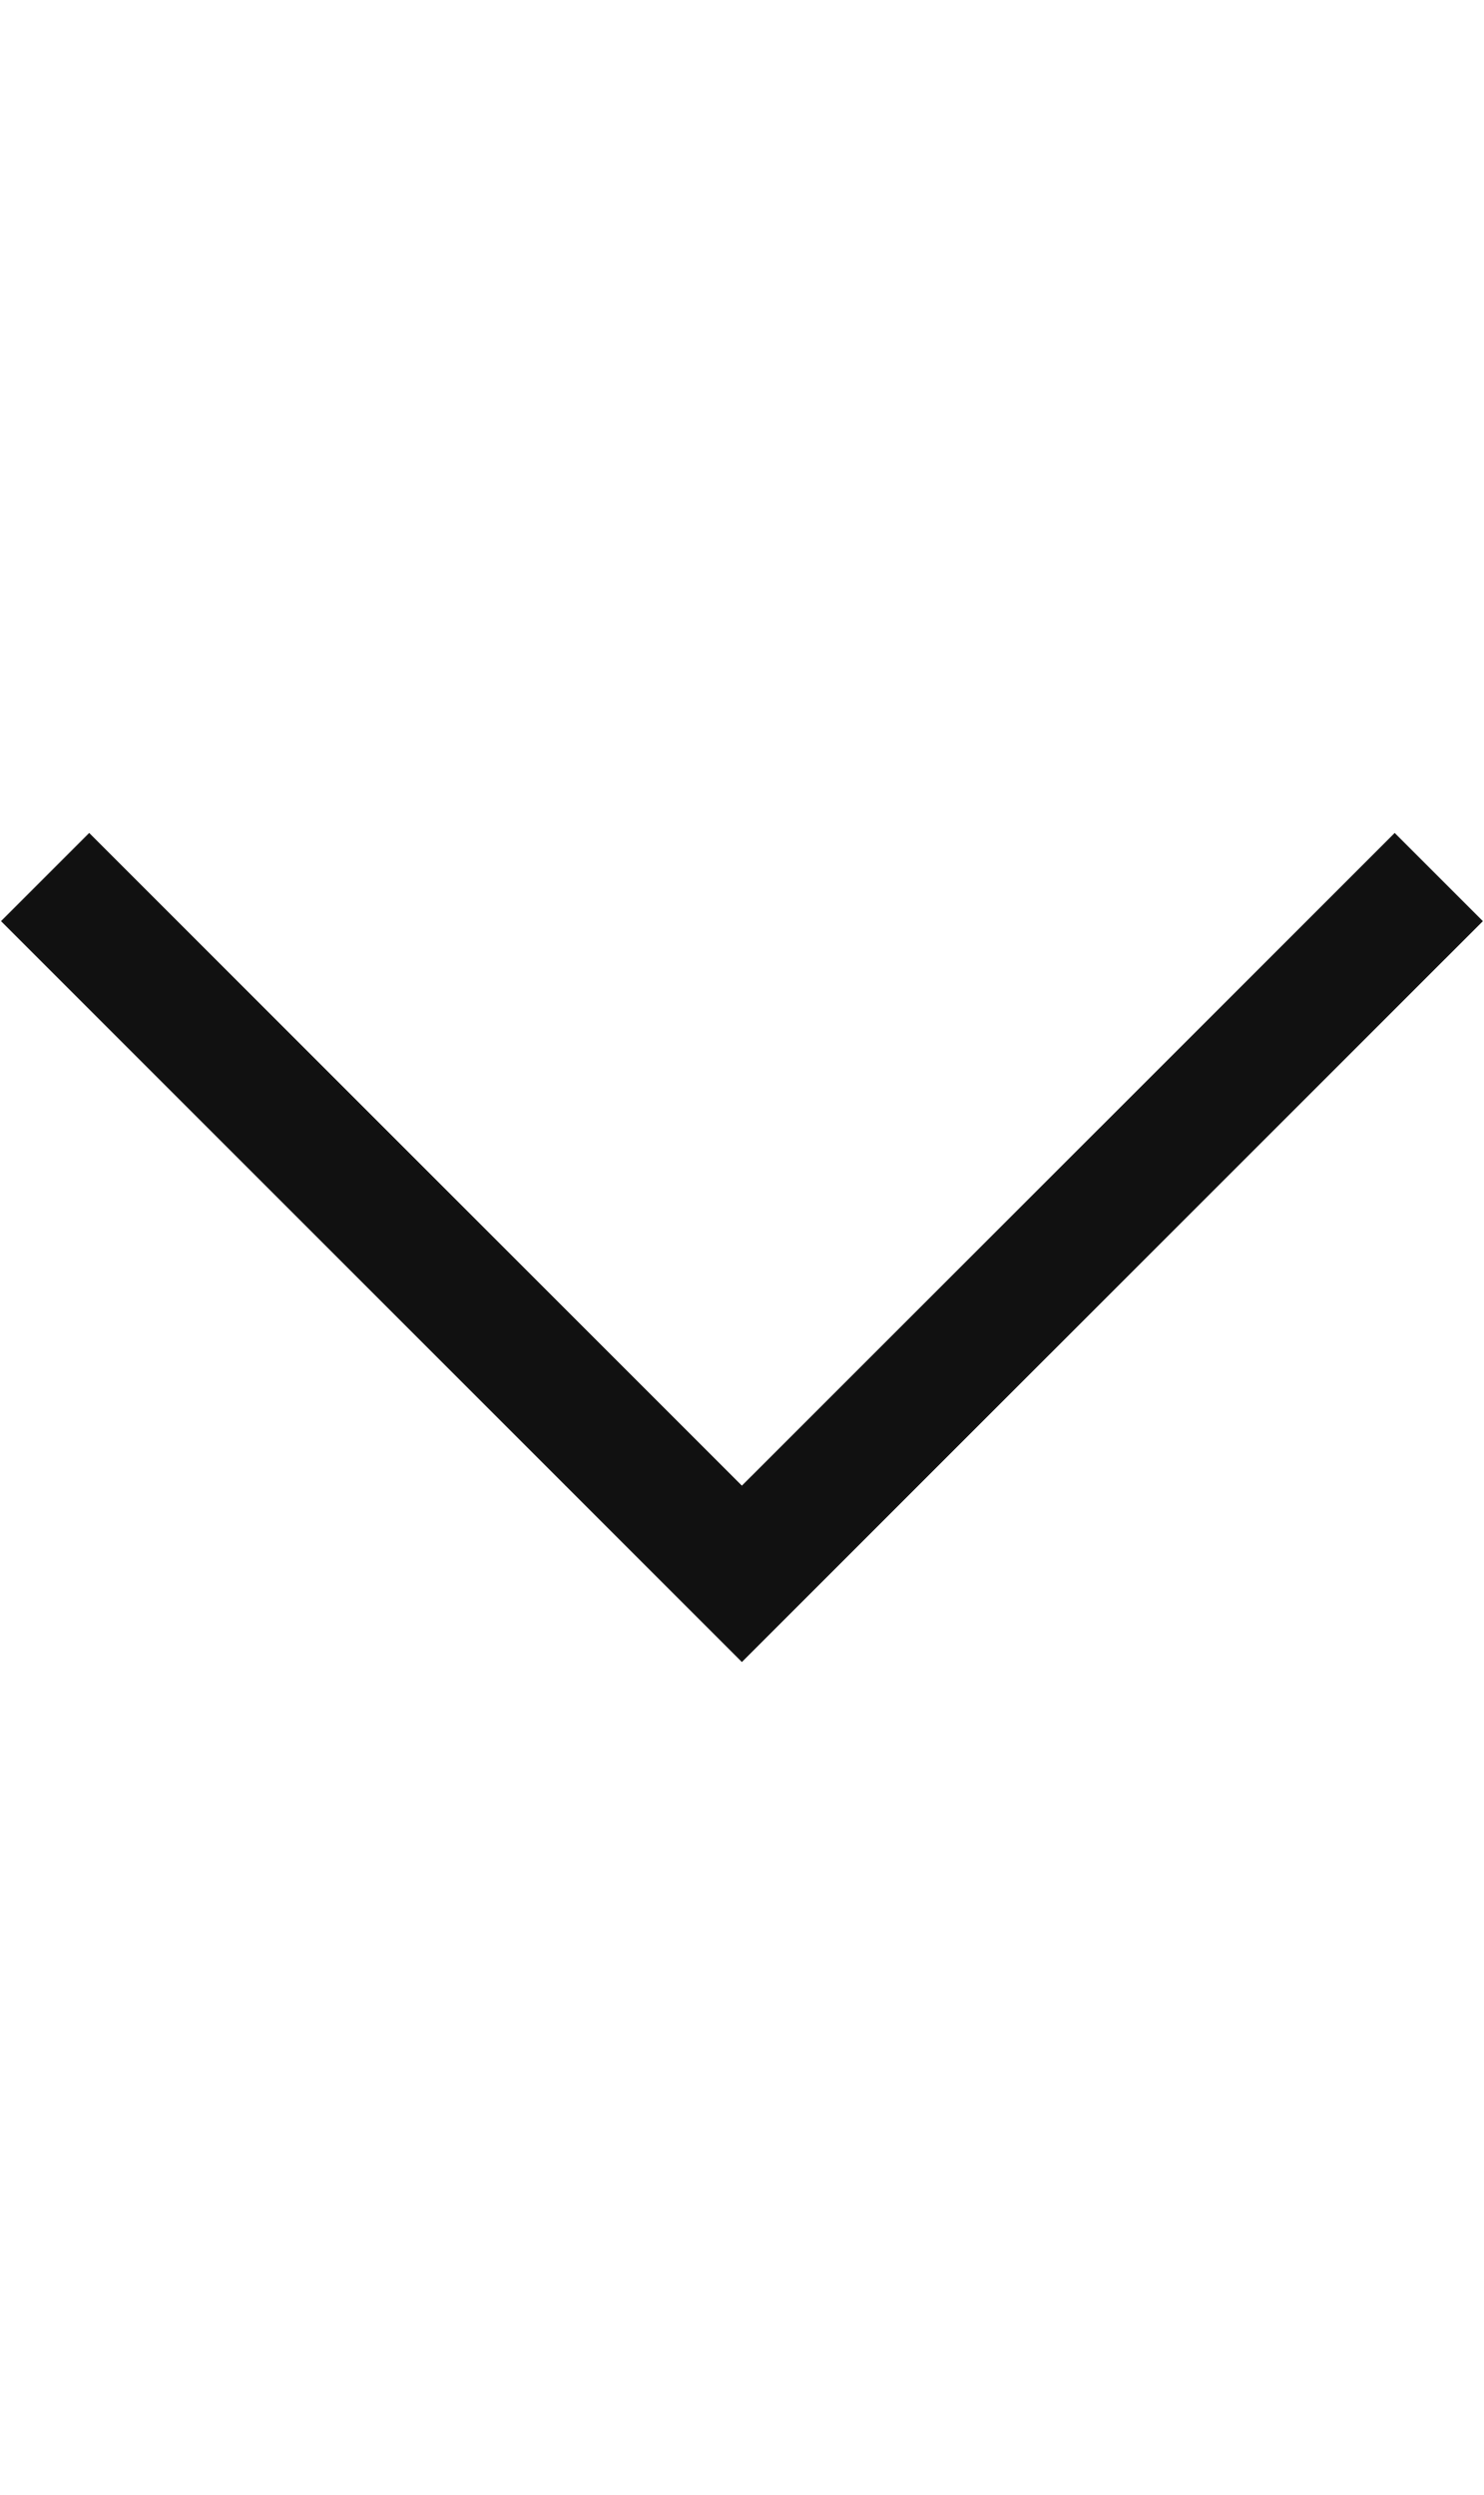
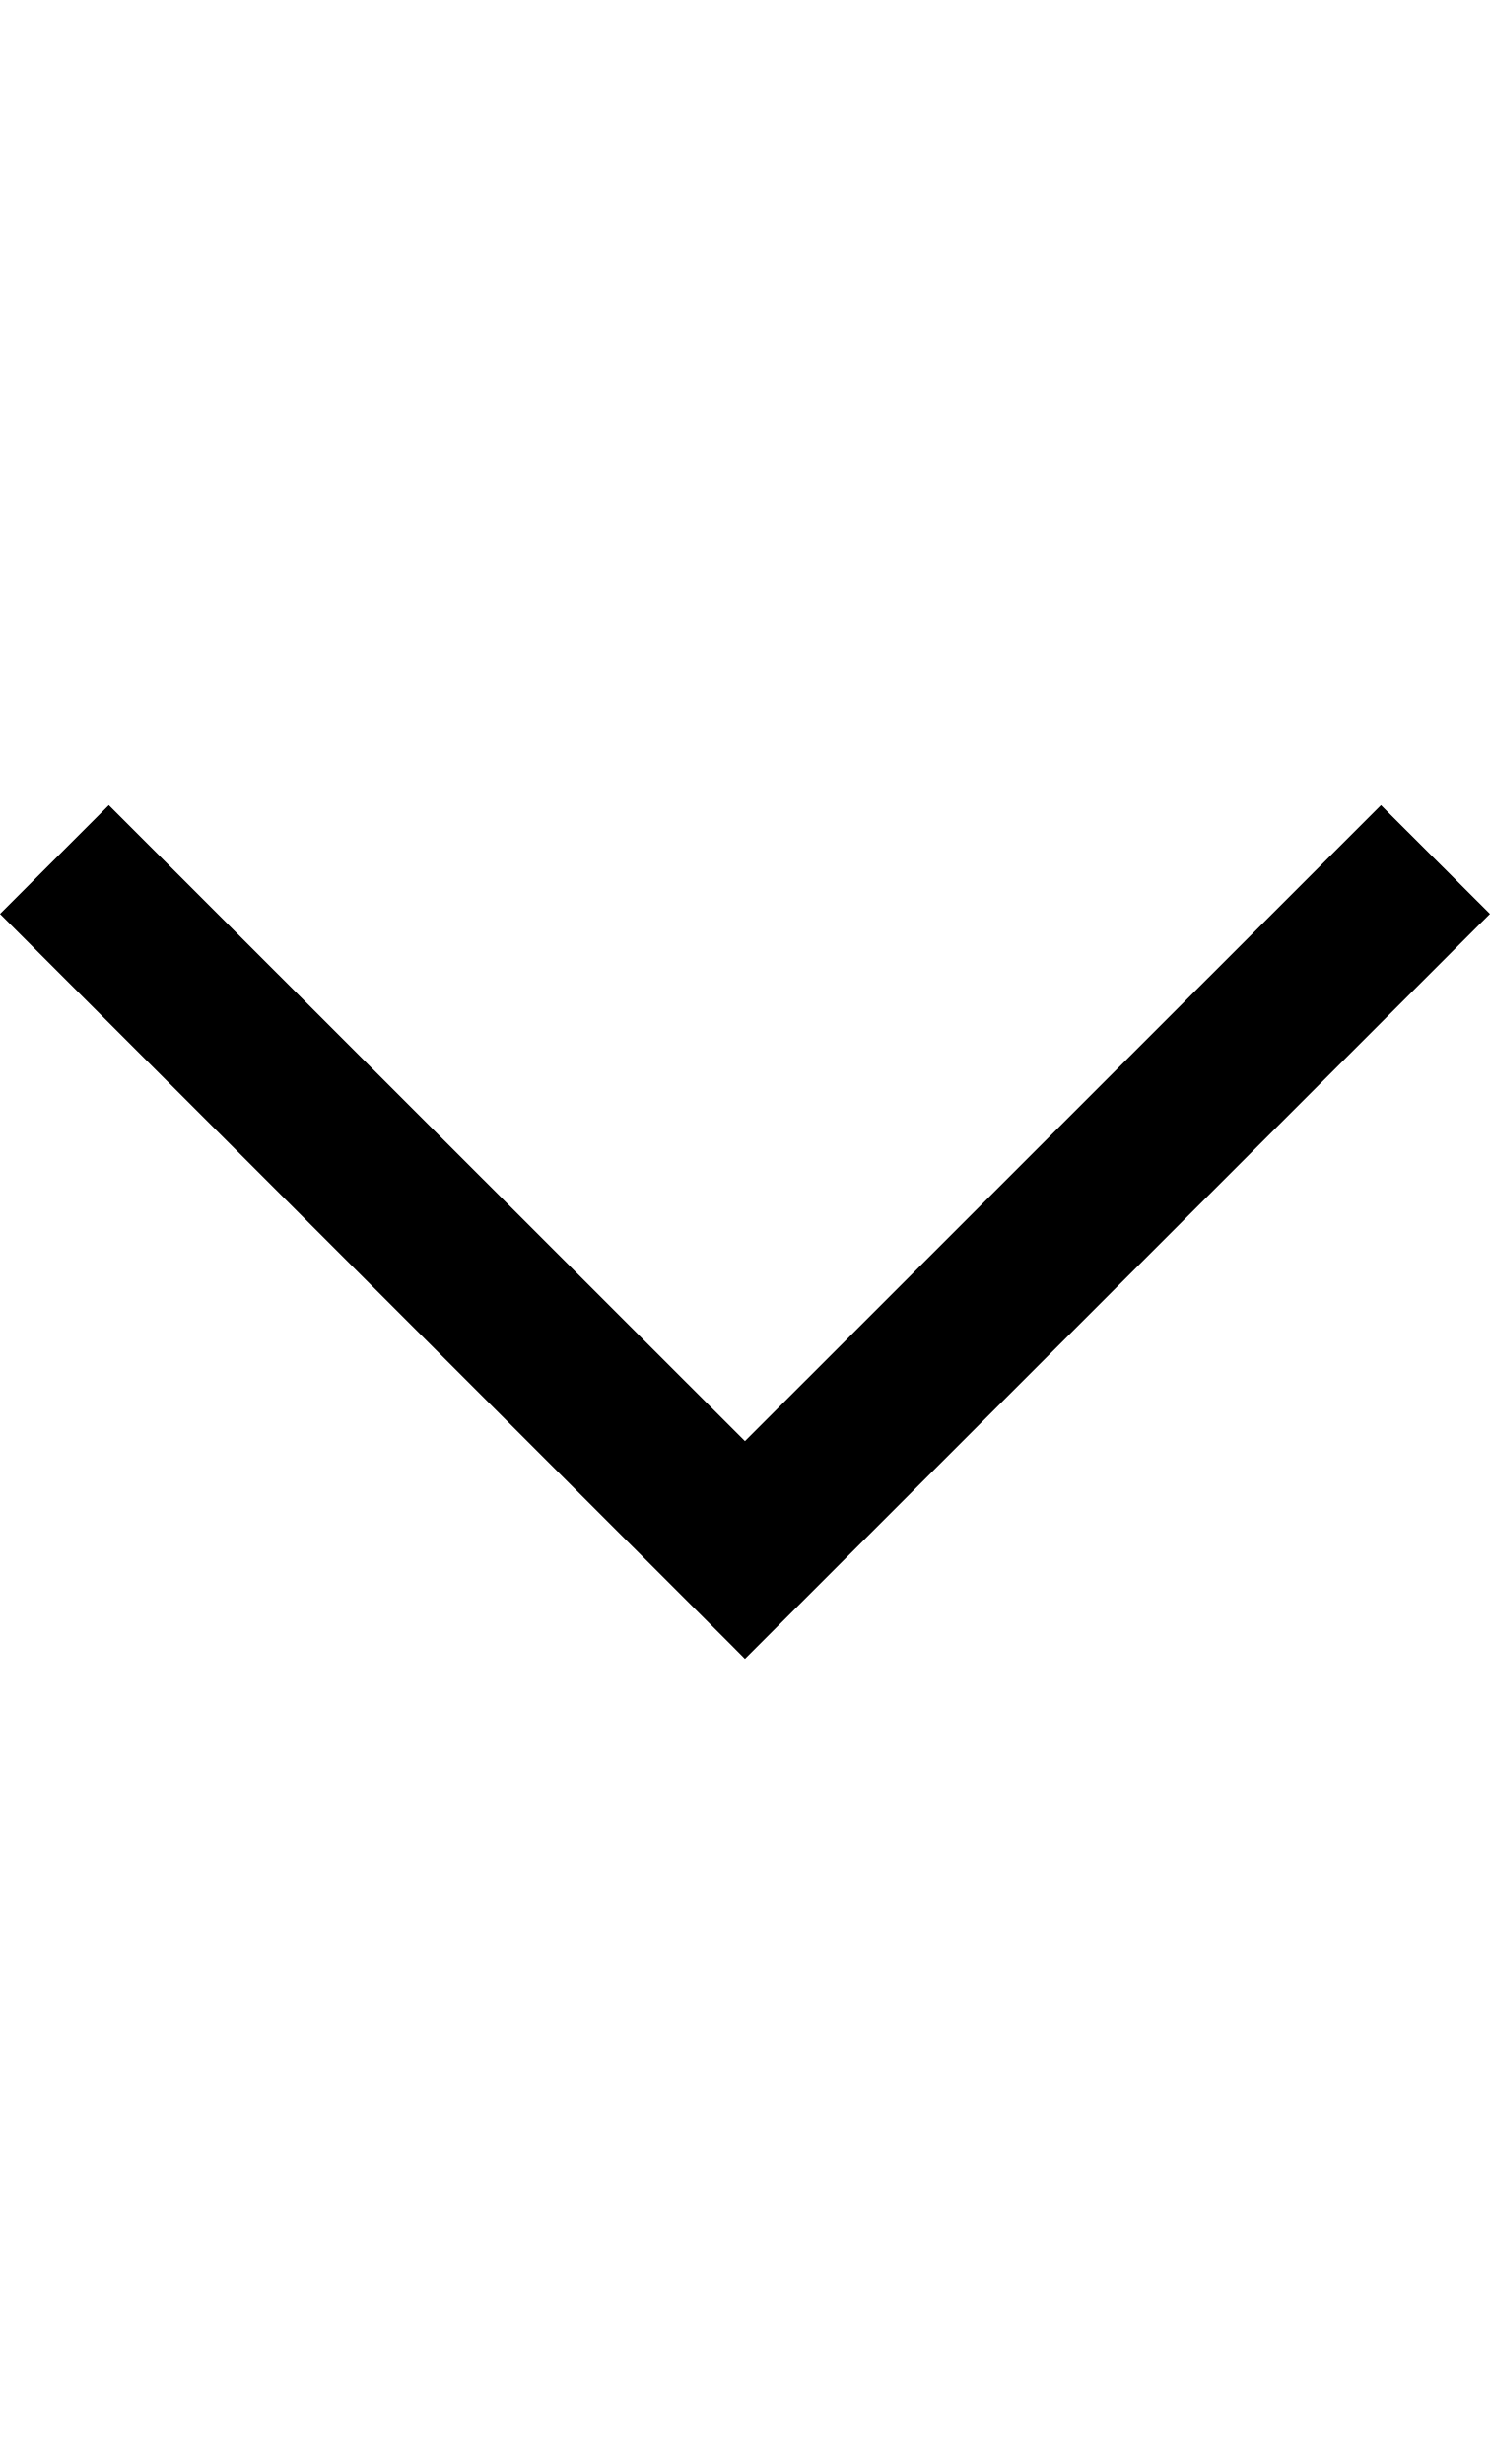
- <svg xmlns="http://www.w3.org/2000/svg" viewBox="0 0 11.891 20">
-   <defs>
-     <style>.cls-1{fill:#111;}</style>
-   </defs>
-   <g id="Schrift">
-     <polygon class="cls-1" points="5.947 13.323 0.008 7.384 0.715 6.677 5.947 11.909 11.18 6.677 11.887 7.384 5.947 13.323" />
-   </g>
+ <svg xmlns="http://www.w3.org/2000/svg" version="1.1" id="Layer_1" x="0px" y="0px" viewBox="0 0 14.515 24" style="enable-background:new 0 0 14.515 24;" xml:space="preserve">
+   <polygon points="13.453,7.842 7.257,14.037 1.06,7.842 0,8.902 7.145,16.046 7.257,16.159 14.402,9.014 14.515,8.902   " />
</svg>
